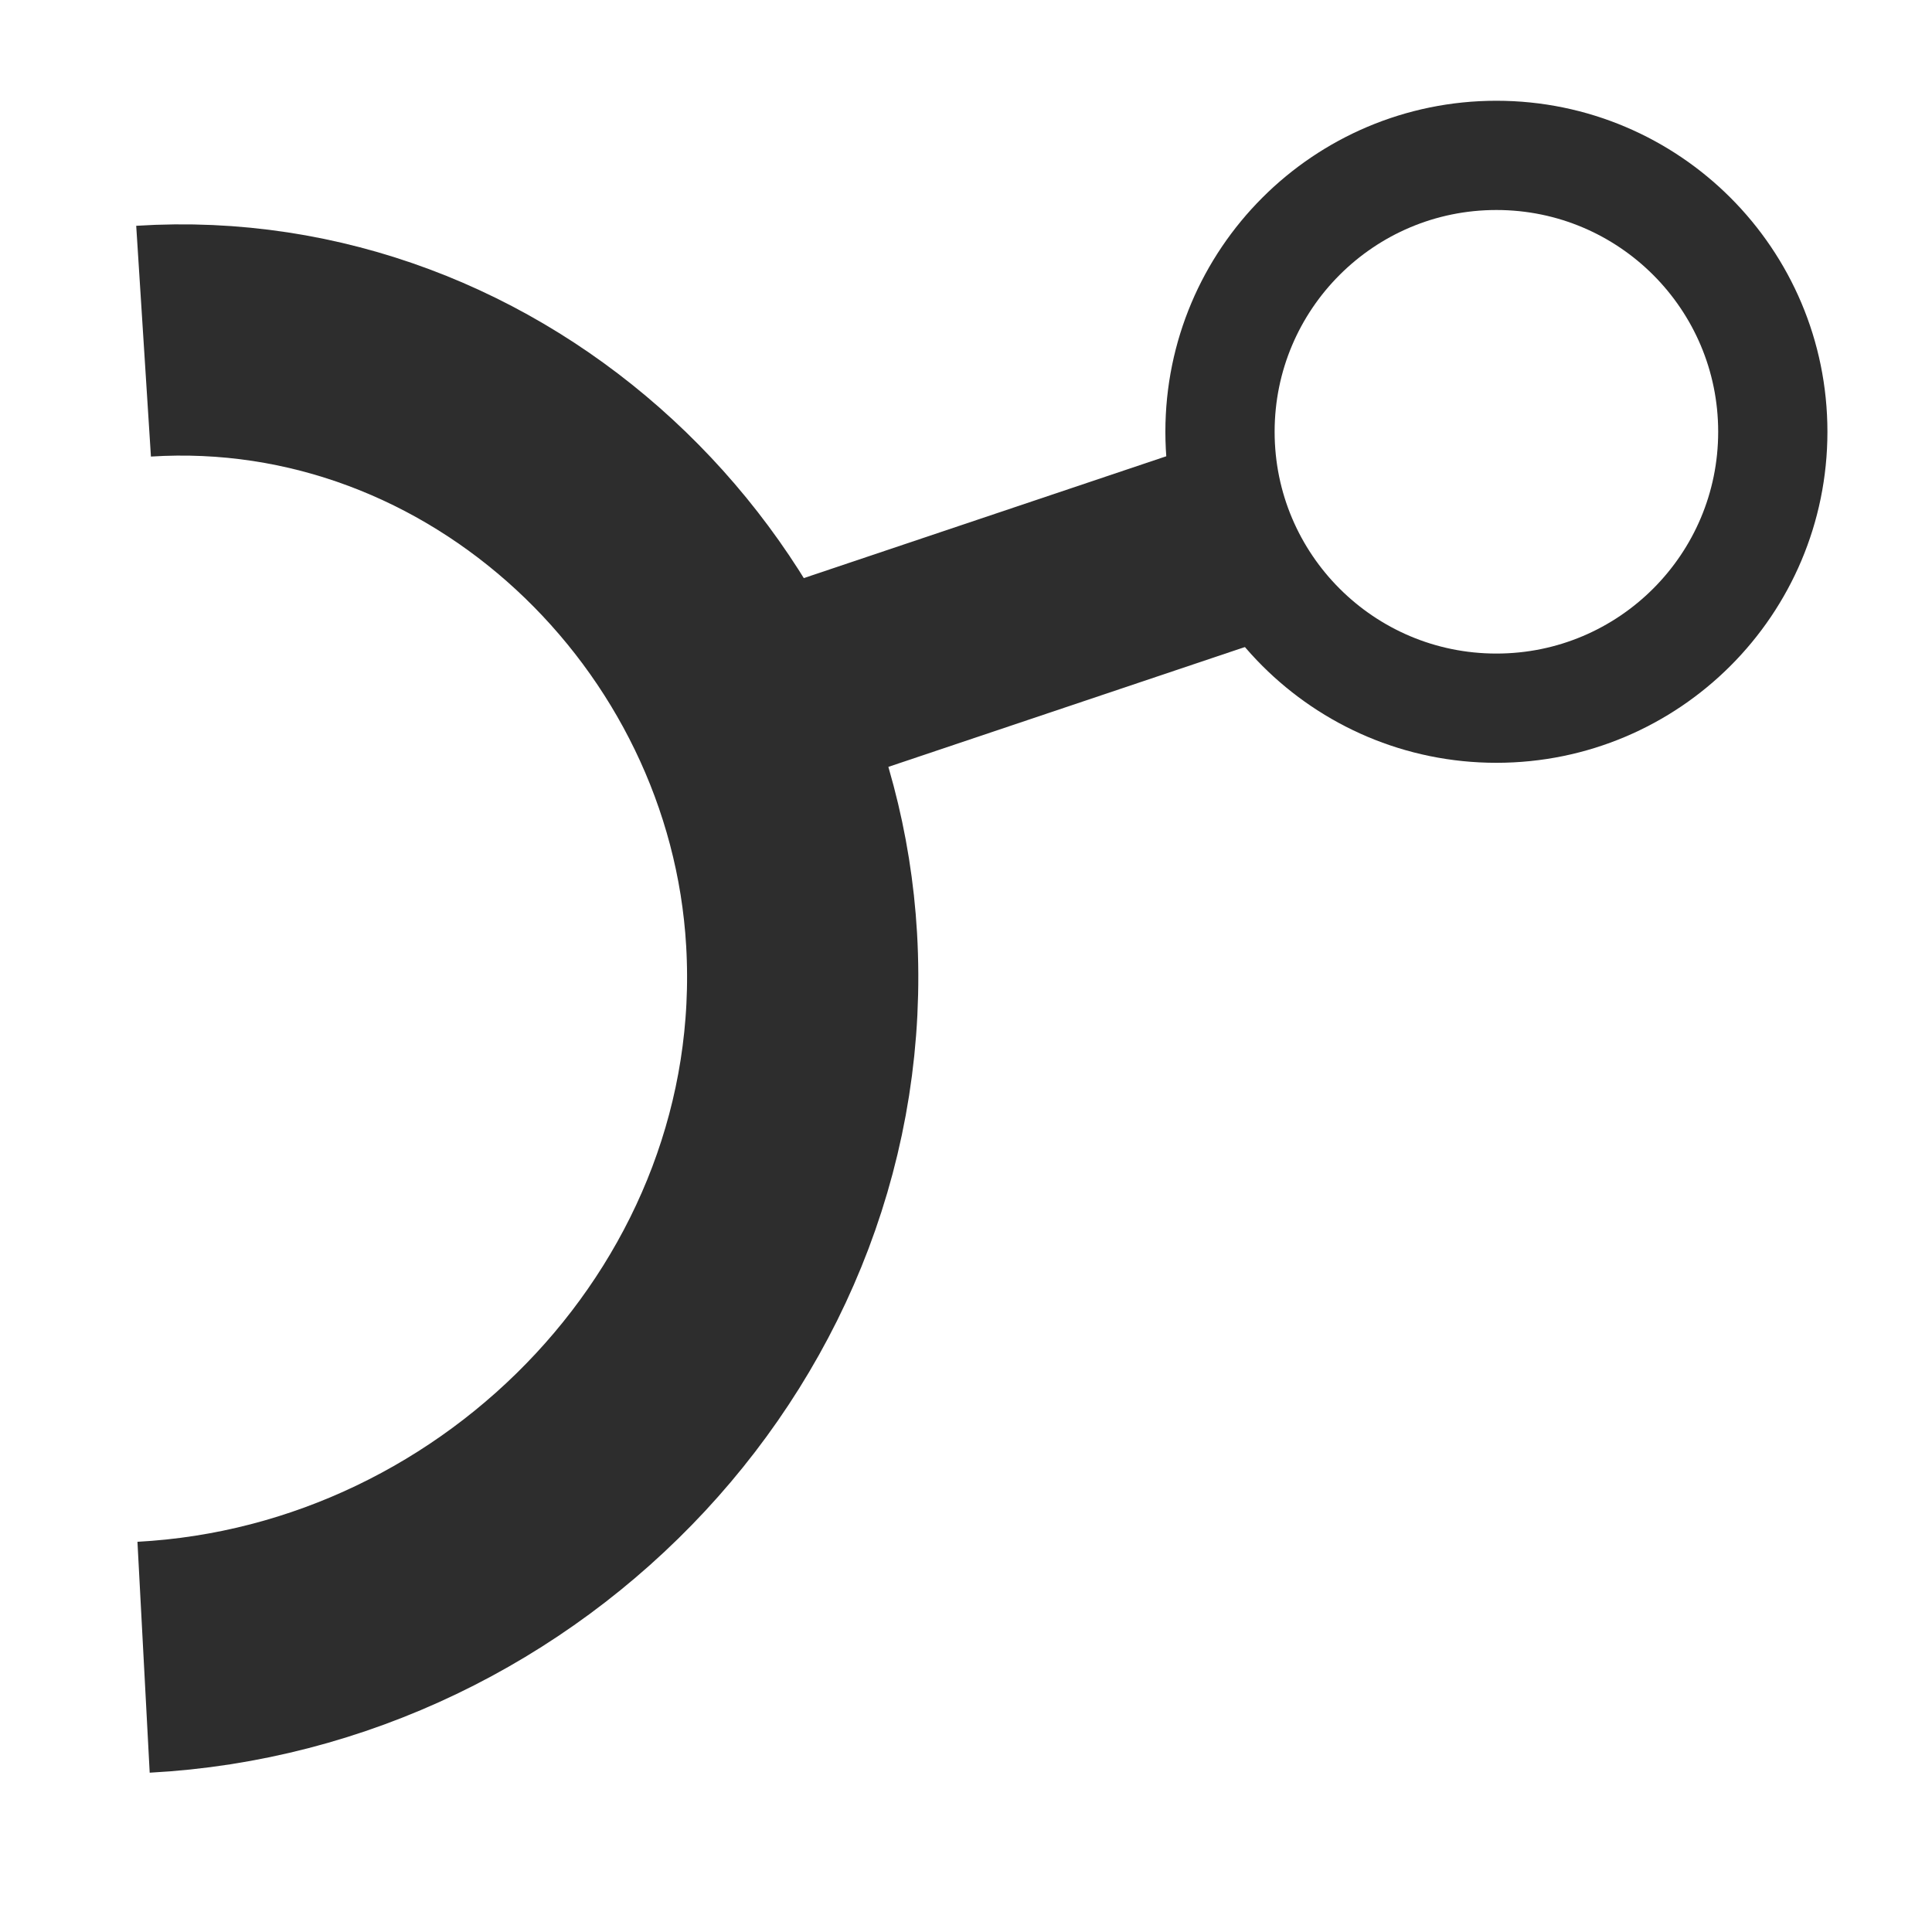
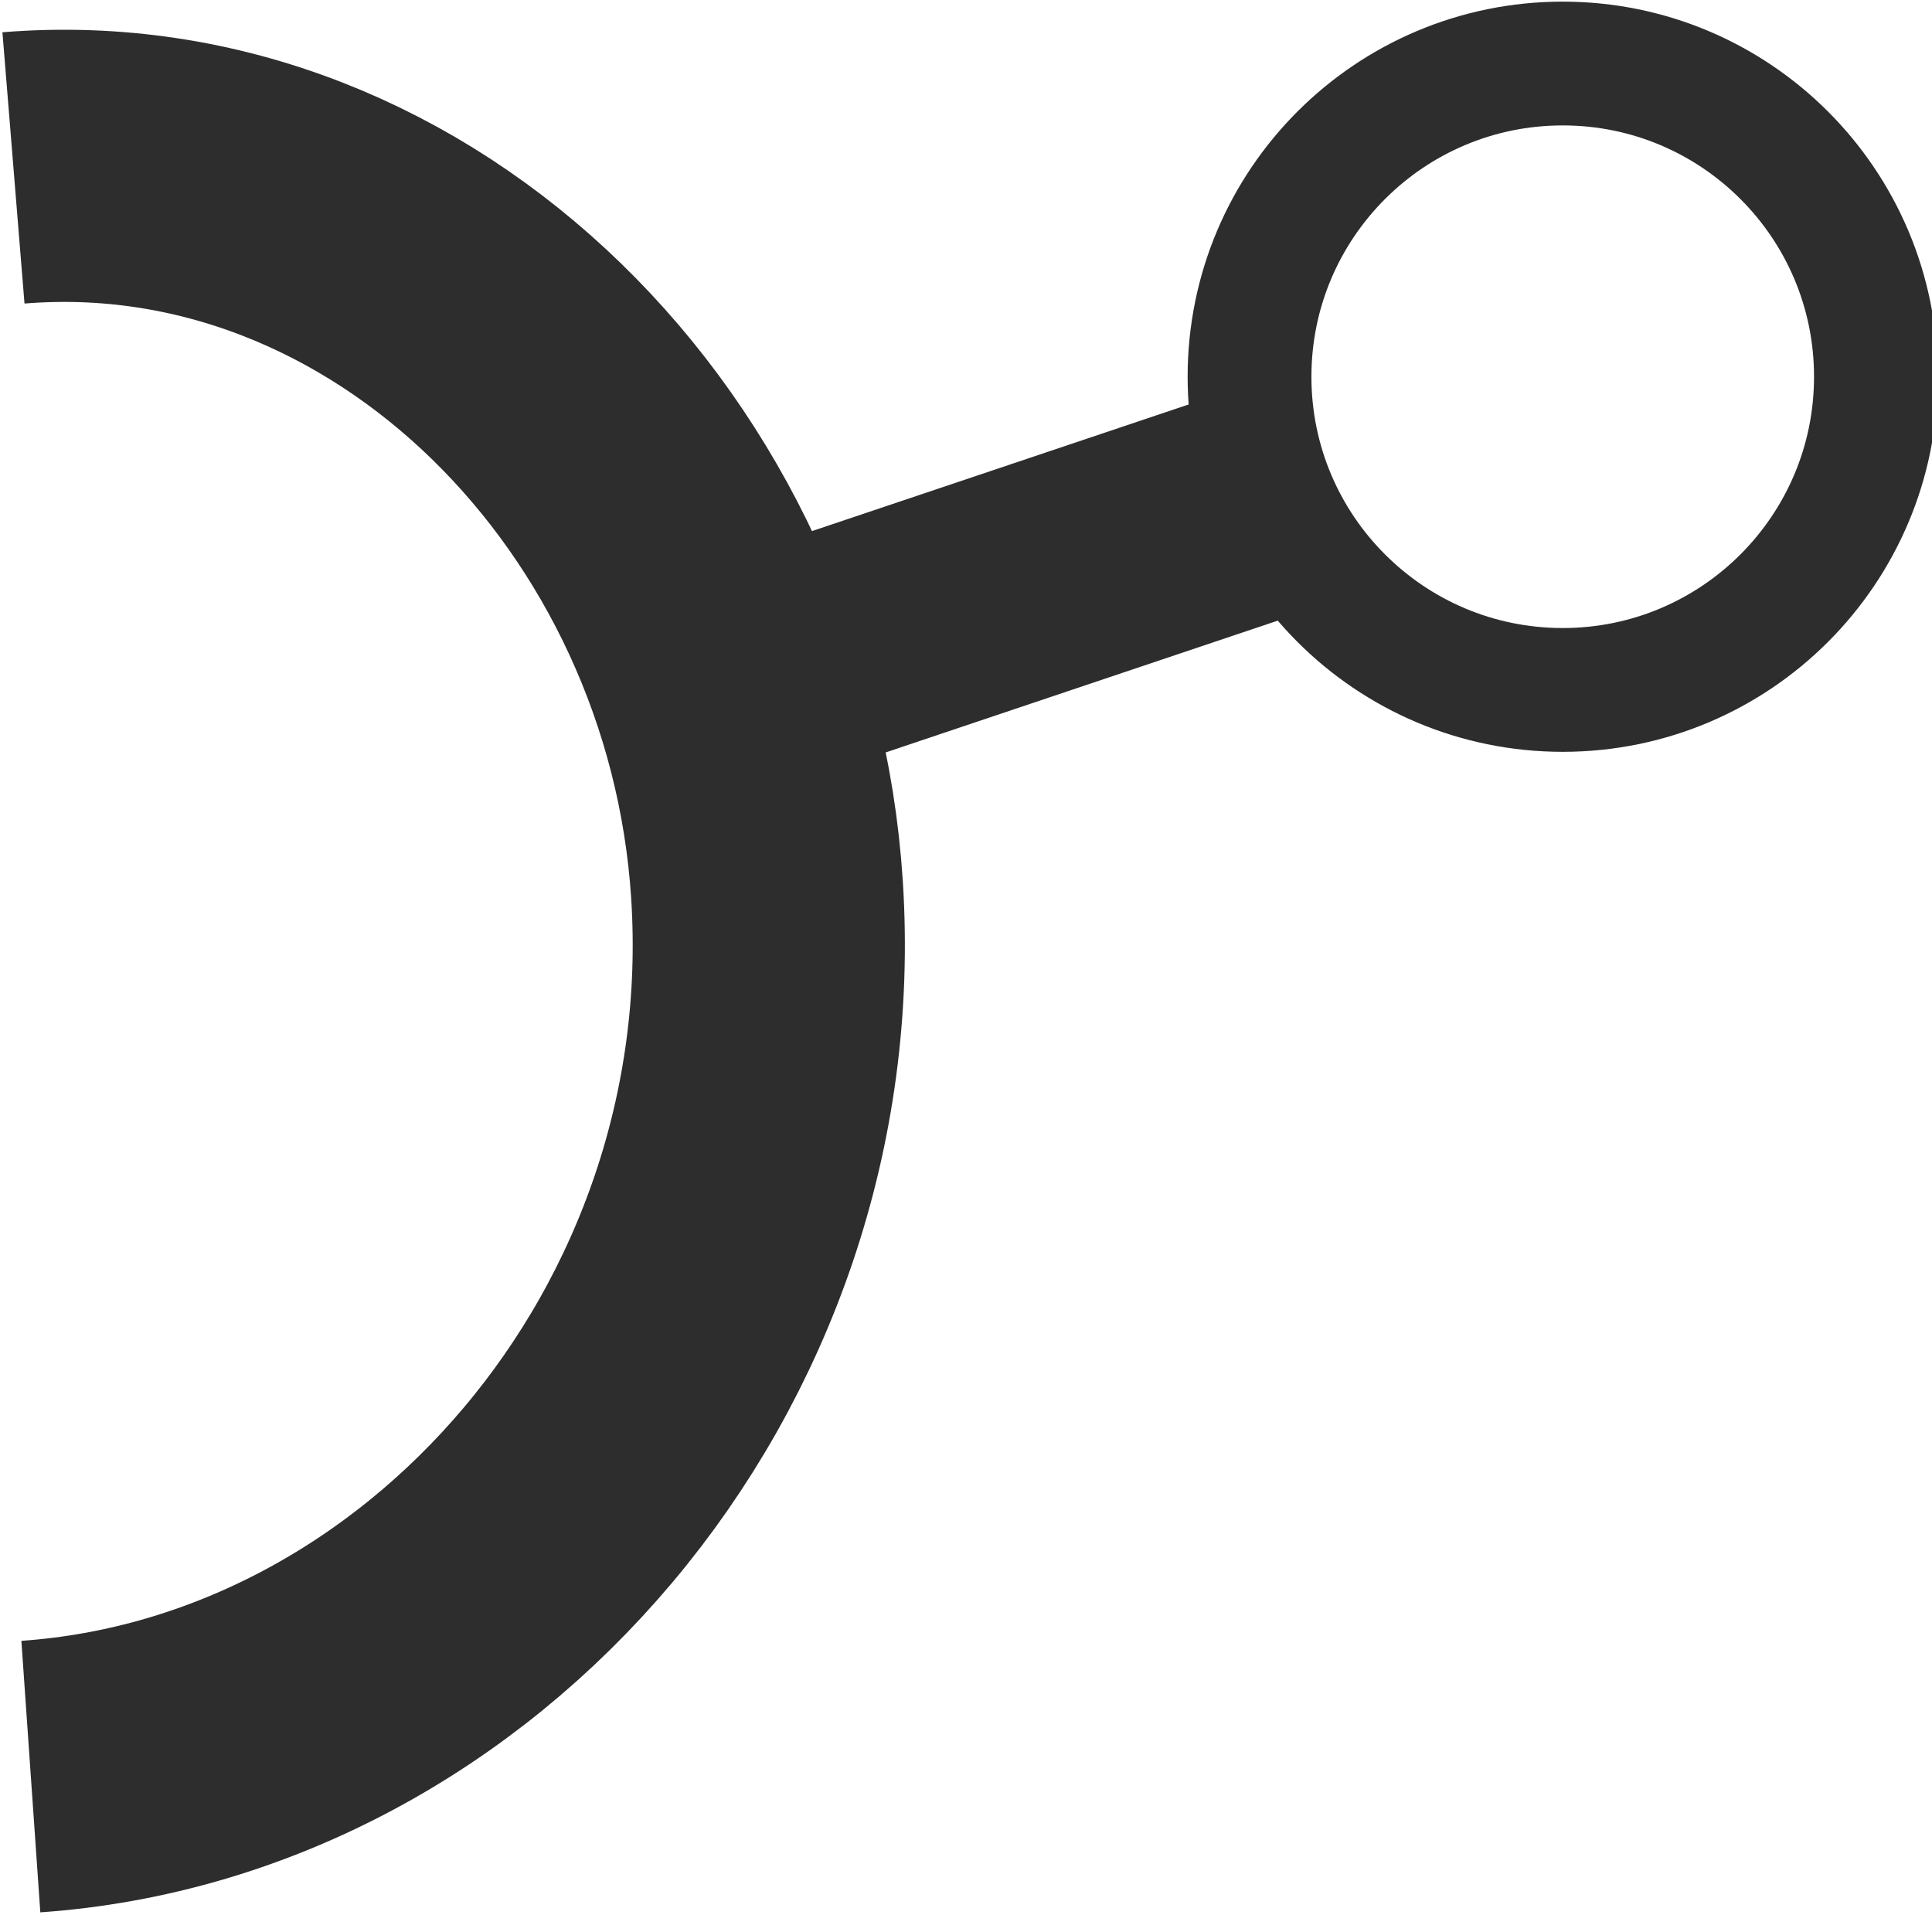
<svg xmlns="http://www.w3.org/2000/svg" width="32px" height="32px" id="svg3004" version="1.1">
  <defs id="defs3006" />
  <g id="layer1">
-     <path style="fill:none;stroke:#2d2d2d;stroke-width:3.83;stroke-linecap:butt;stroke-linejoin:miter;stroke-miterlimit:4;stroke-opacity:1;stroke-dasharray:none" d="M 2.378,5.651 C 8.085,5.287 12.951,9.932 13.277,15.559 13.639,21.806 8.544,27.122 2.378,27.449" id="path3756" />
-     <path style="fill:none;stroke:#2d2d2d;stroke-width:1.198;stroke-miterlimit:4;stroke-opacity:1;stroke-dasharray:none" id="path3759" d="m 27.974,8.383 a 3.031,3.031 0 1 1 -6.062,0 3.031,3.031 0 1 1 6.062,0 z" transform="matrix(1.510417,0,0,1.510417,-12.88921,-5.510213)" />
-     <rect style="fill:#2d2d2d;fill-opacity:1;stroke:none" id="rect3761" width="3.41" height="9.283" x="13.318" y="-16.979" rx="10.178" ry="0" transform="matrix(0.3186204,0.9478824,-0.9478824,0.3186204,0,0)" />
+     <path style="fill:none;stroke:#2d2d2d;stroke-width:4.508;stroke-linecap:butt;stroke-linejoin:miter;stroke-miterlimit:4;stroke-opacity:1;stroke-dasharray:none" d="M 0.223,2.781 C 6.685,2.255 12.26,7.864 12.704,14.737 13.196,22.368 7.494,28.939 0.511,29.426" id="path3756" />
+     <path style="fill:none;stroke:#2d2d2d;stroke-width:1.198;stroke-miterlimit:4;stroke-opacity:1;stroke-dasharray:none" id="path3759" d="m 27.974,8.383 a 3.031,3.031 0 1 1 -6.062,0 3.031,3.031 0 1 1 6.062,0 z" transform="matrix(1.711518,0,0,1.711518,-16.80673,-8.10783)" />
+     <rect style="fill:#2d2d2d;fill-opacity:1;stroke:none" id="rect3761" width="3.864" height="10.519" x="12.623" y="-17.747" rx="11.533" ry="0" transform="matrix(0.3186204,0.9478824,-0.9478824,0.3186204,0,0)" />
  </g>
</svg>
